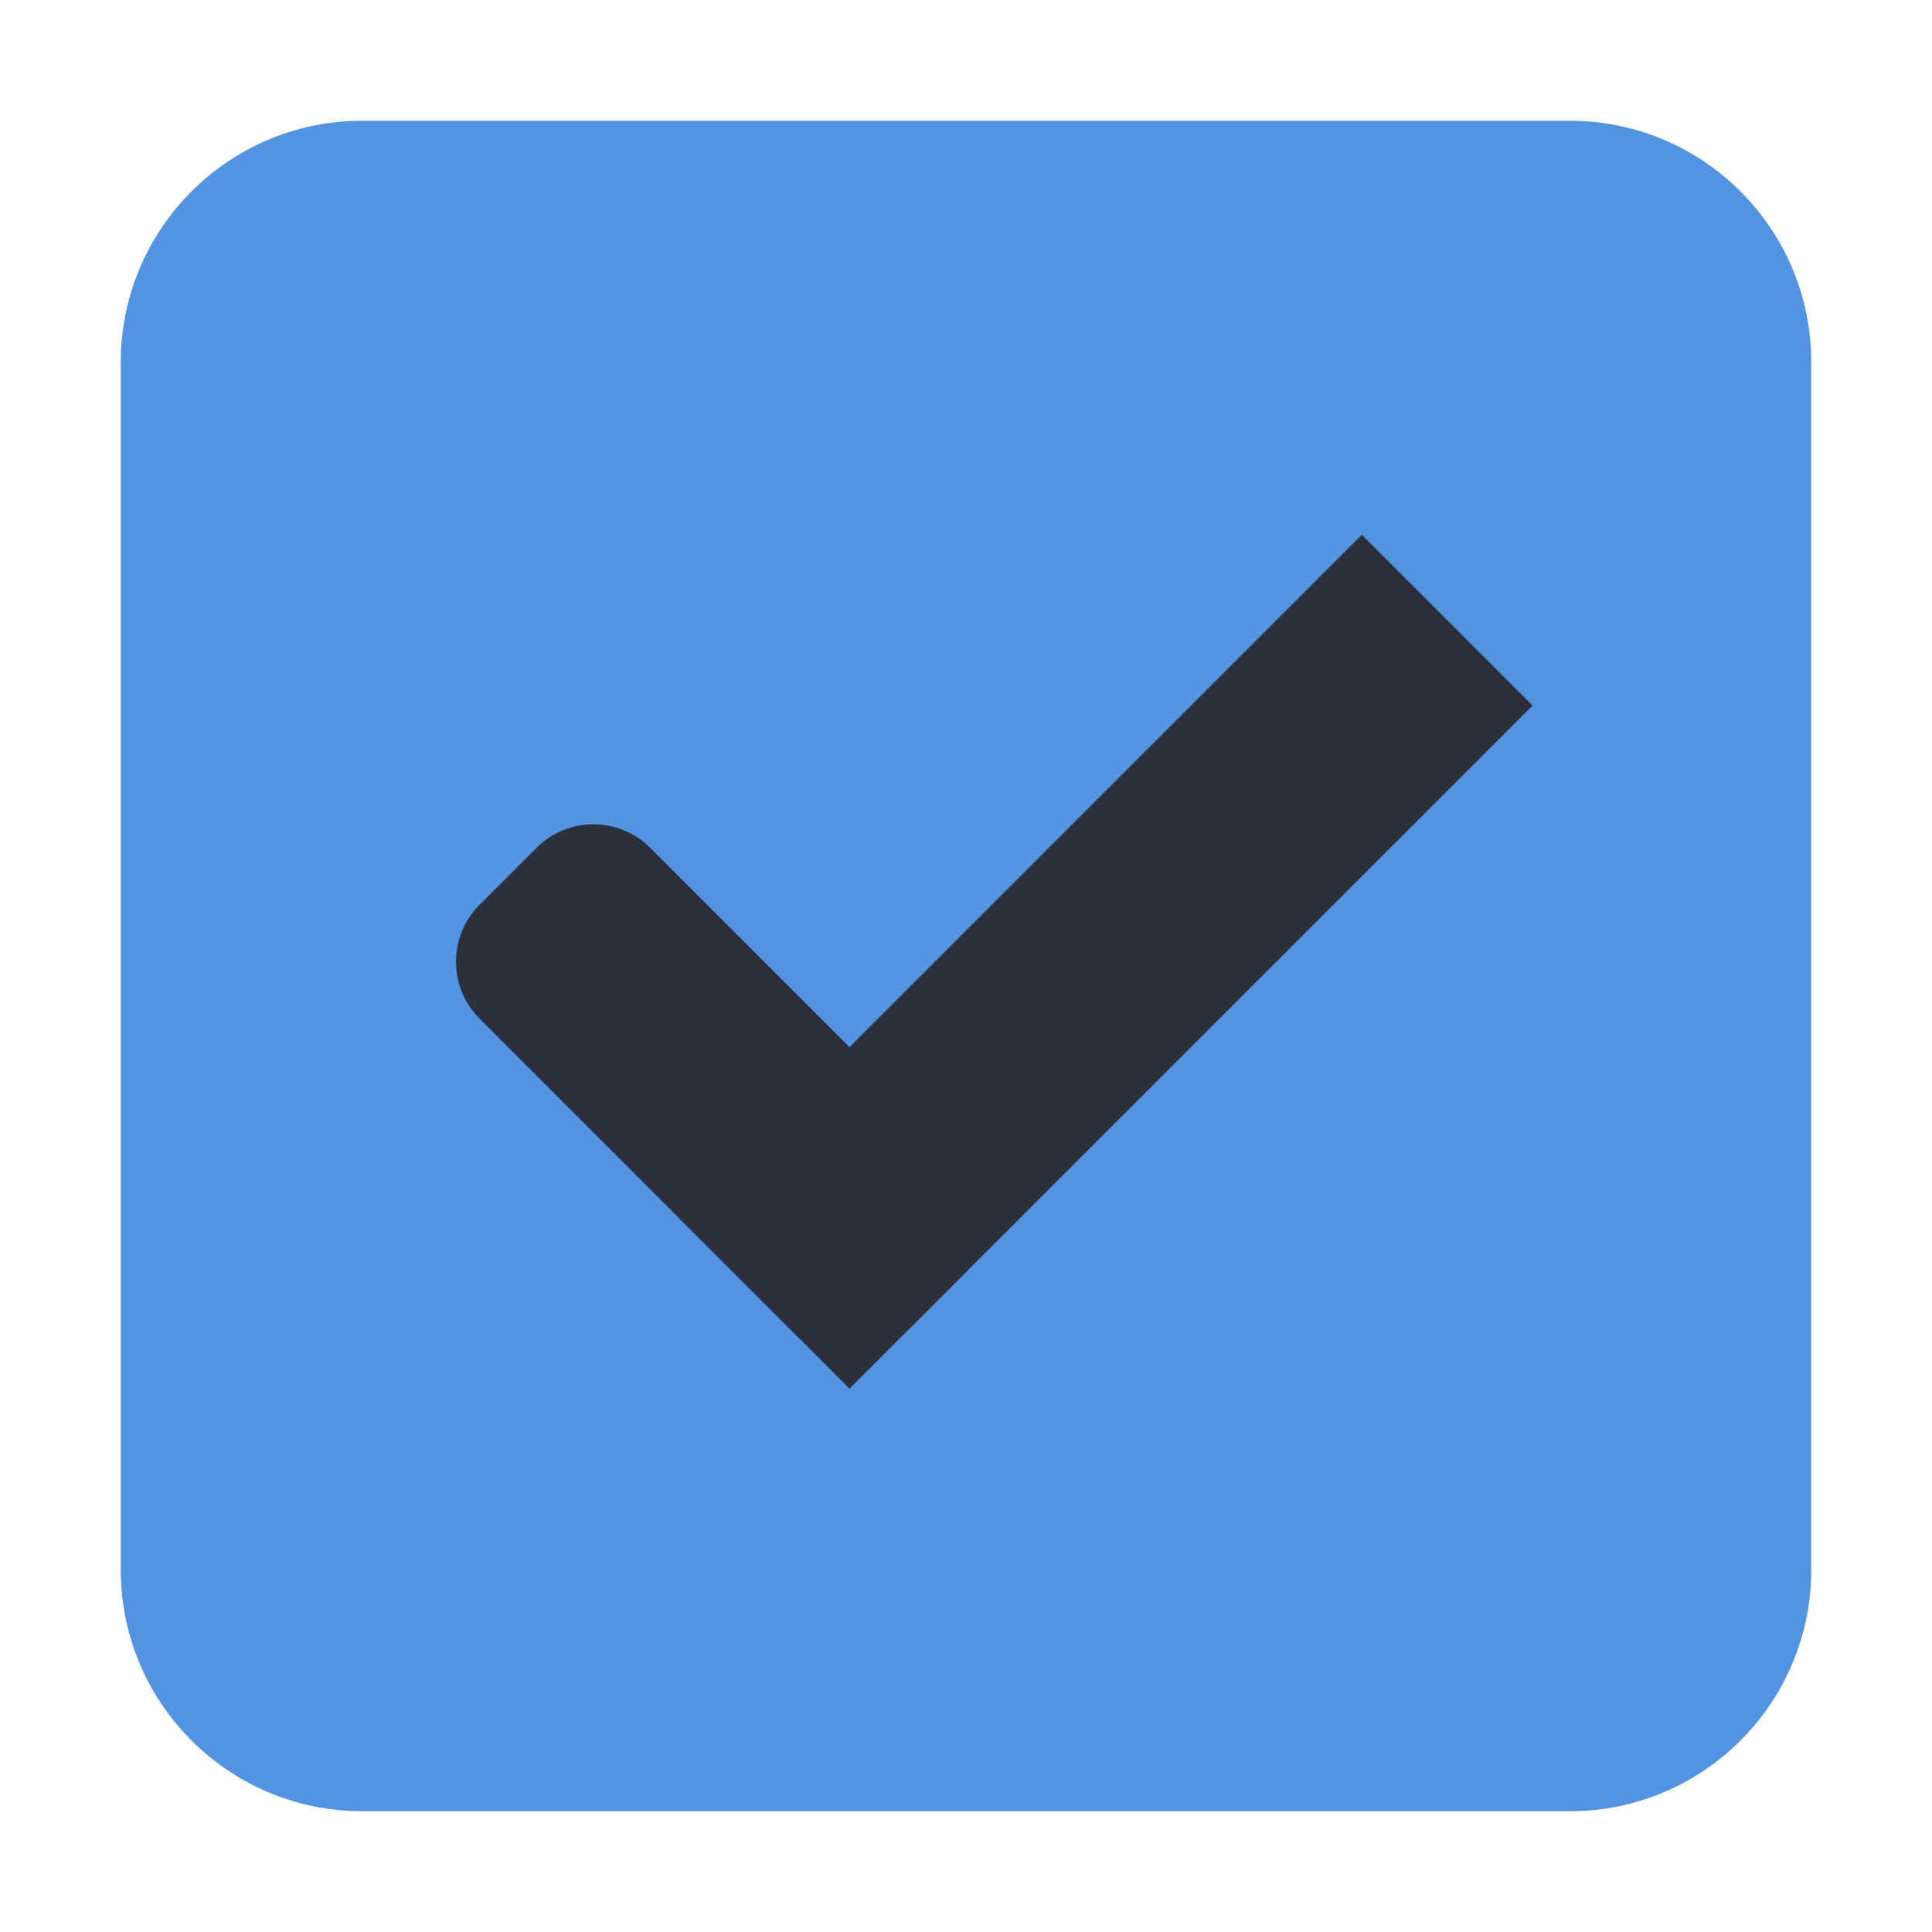
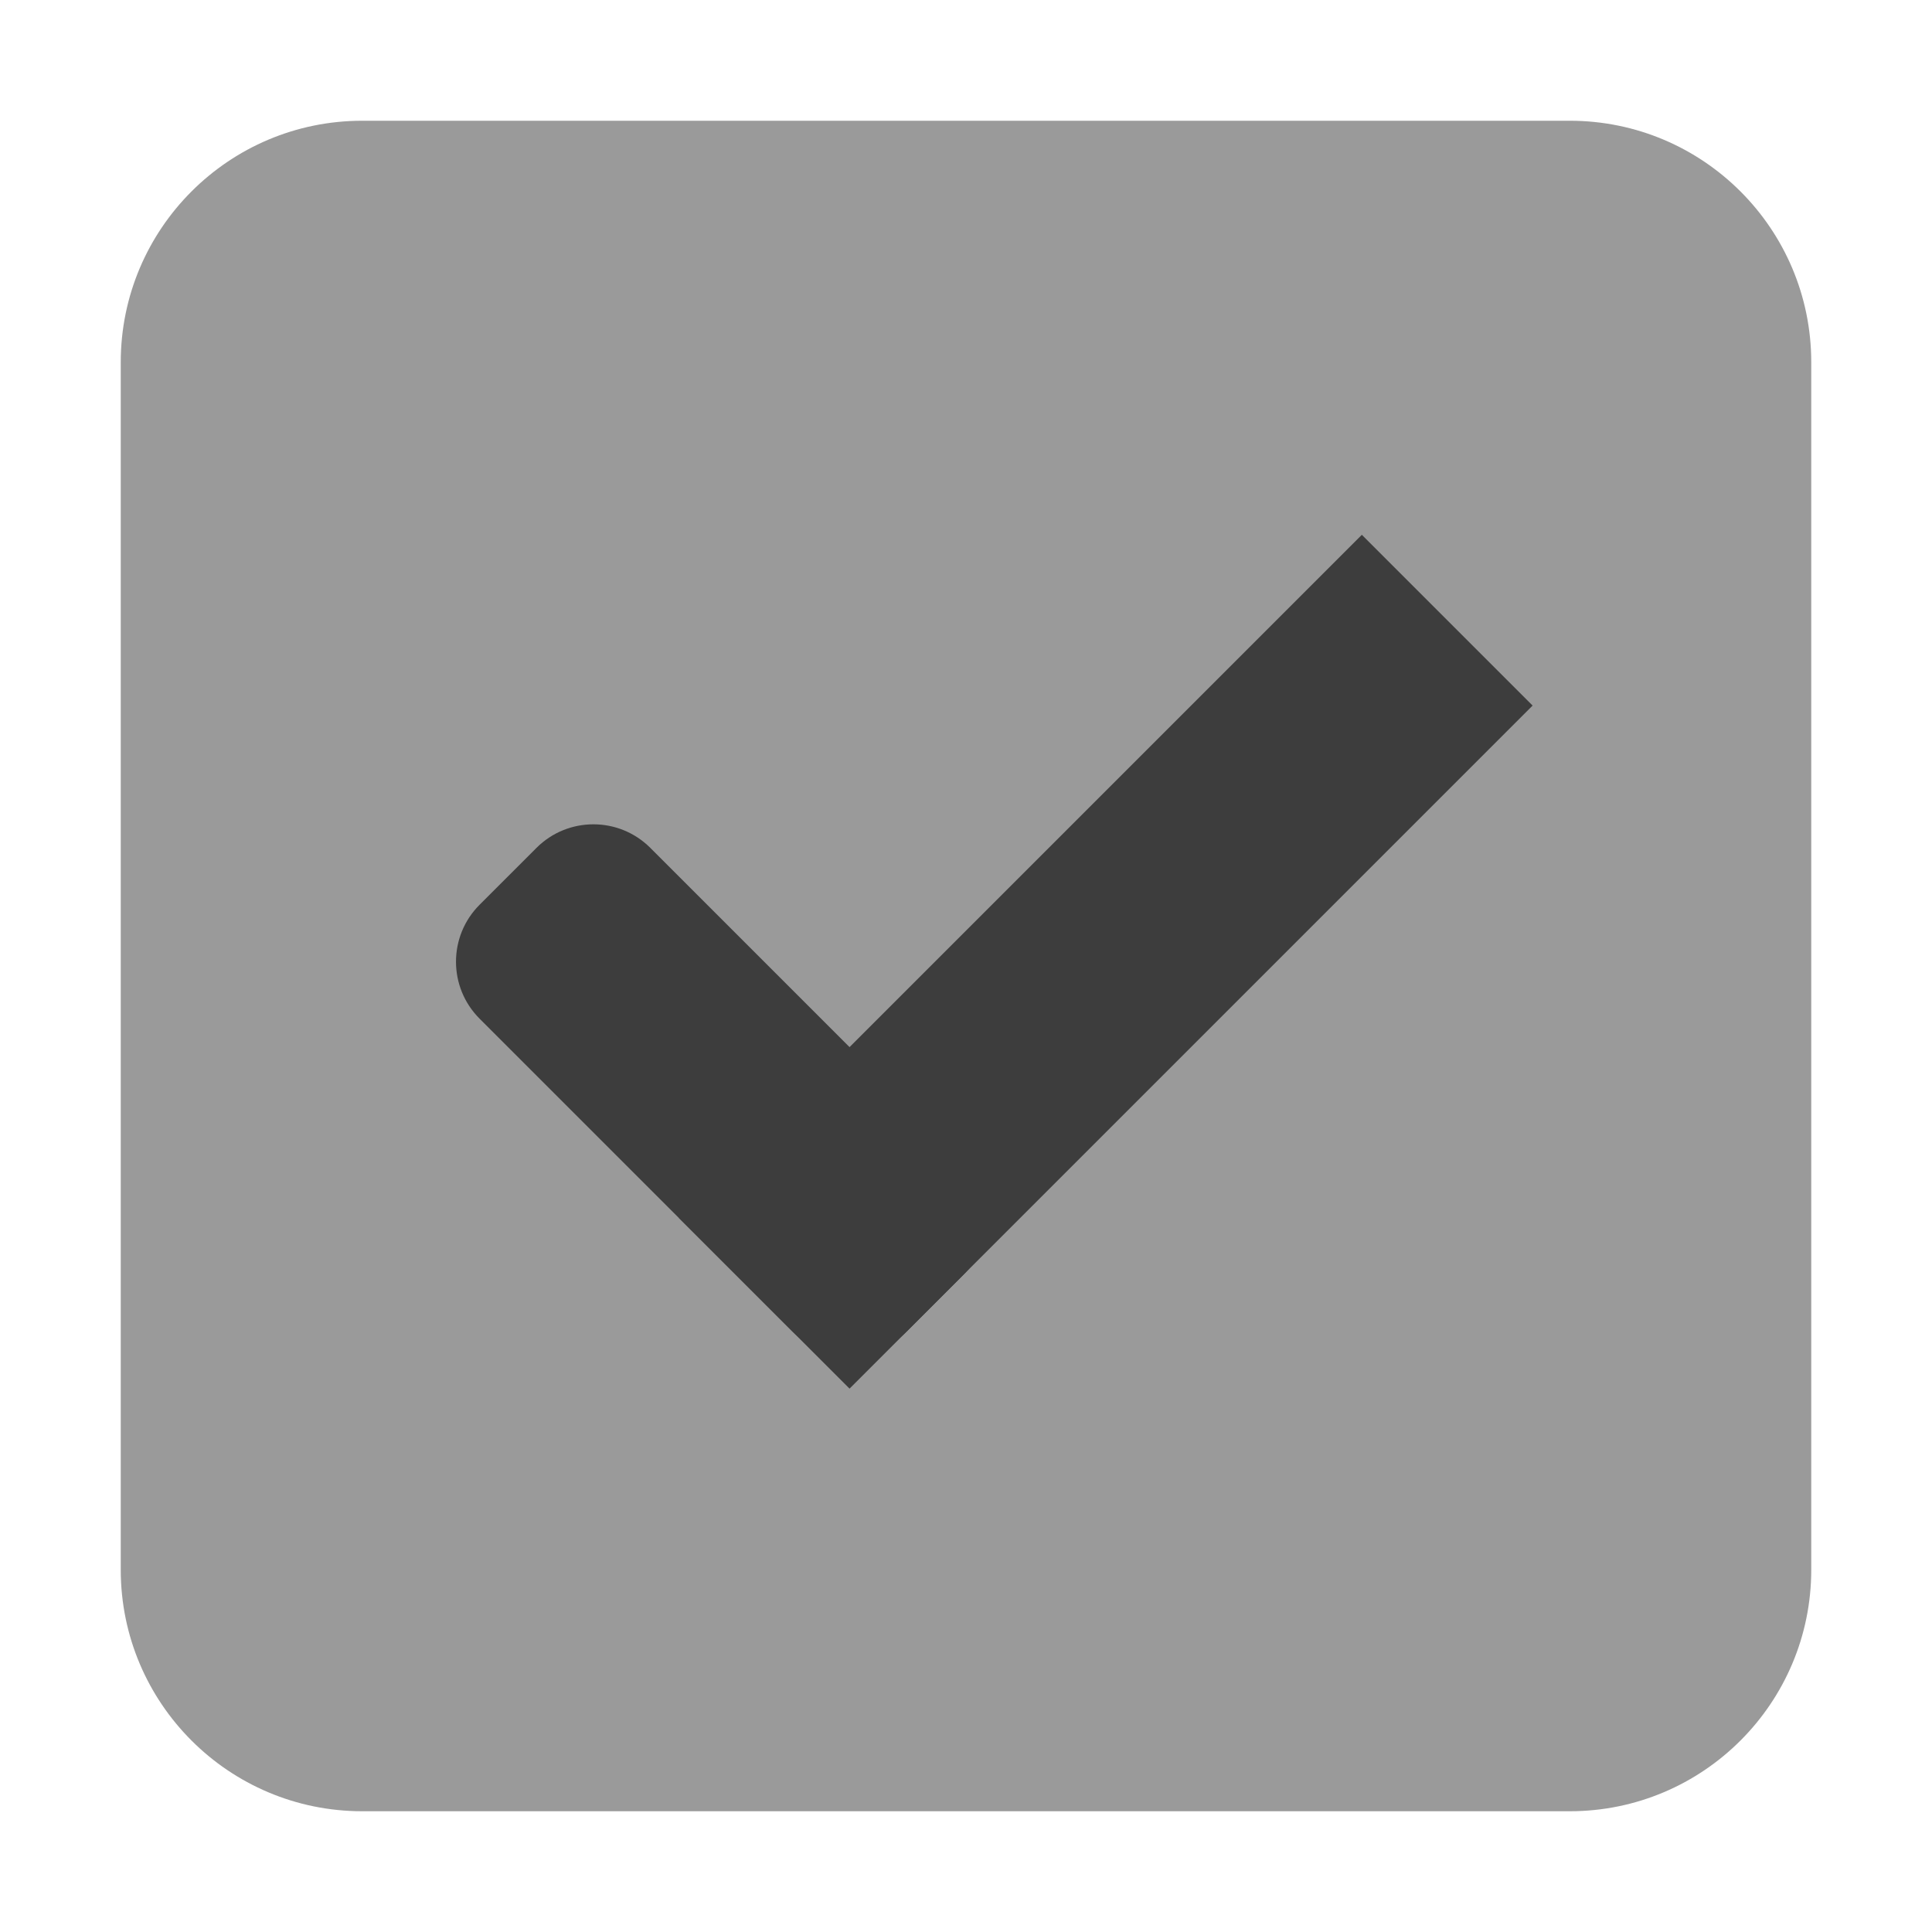
<svg xmlns="http://www.w3.org/2000/svg" xmlns:ns1="http://www.openswatchbook.org/uri/2009/osb" xmlns:xlink="http://www.w3.org/1999/xlink" width="16" height="16" id="svg2" version="1.1">
  <defs id="defs4">
    <linearGradient id="selected_bg_color" ns1:paint="solid">
-       <stop style="stop-color:#5294e2;stop-opacity:1;" offset="0" id="stop4159" />
+       <stop style="stop-color:#9a9a9a;stop-opacity:1;" offset="0" id="stop4159" />
    </linearGradient>
    <linearGradient id="linearGradient3768-6">
      <stop style="stop-color:#0f0f0f;stop-opacity:1;" offset="0" id="stop3770-6" />
      <stop id="stop3778-2" offset="0.078" style="stop-color:#171717;stop-opacity:1;" />
      <stop style="stop-color:#171717;stop-opacity:1;" offset="0.974" id="stop3774-0" />
      <stop style="stop-color:#1b1b1b;stop-opacity:1;" offset="1" id="stop3776-1" />
    </linearGradient>
    <linearGradient xlink:href="#selected_bg_color" id="linearGradient4161" x1="25" y1="31.362" x2="25" y2="45.362" gradientUnits="userSpaceOnUse" />
  </defs>
  <g id="layer1" transform="translate(0,-1036.362)">
    <g transform="translate(-36,1036)" style="display:inline;opacity:1" id="checkbox-checked-dark">
      <g id="checkbox-unchecked-5-59" style="display:inline" transform="translate(19,0)">
        <g id="sdsd-7-54">
          <g transform="translate(0,-30)" id="scdsdcd-5-8">
            <g transform="matrix(0.9295198,0,0,0.9291437,-156.7507,-212.9618)" id="g15812-6-6-1-5-4" style="display:inline">
              <g style="display:inline" id="g5489-2-9-6-8-8-53-5" transform="matrix(0.5089163,0,0,0.5173982,161.7932,197.5643)">
                <g id="g5428-8-1-4-0-0-4-2" />
              </g>
            </g>
            <rect style="color:#000000;display:inline;overflow:visible;visibility:visible;fill:none;stroke:none;stroke-width:2;marker:none;enable-background:accumulate" id="rect13523-7-11" width="16" height="16" x="17" y="30.362" />
            <g id="g5400-6-68">
              <rect rx="2" y="31.362" x="18" height="14" width="14" id="rect5147-9-1-5-7-6-7-4" style="color:#000000;display:inline;overflow:visible;visibility:visible;fill:url(#linearGradient4161);fill-opacity:1;stroke:#000000;stroke-width:0;stroke-linecap:butt;stroke-linejoin:round;stroke-miterlimit:4;stroke-dasharray:none;stroke-dashoffset:0;stroke-opacity:1;marker:none;enable-background:accumulate" ry="2" />
            </g>
          </g>
        </g>
      </g>
      <g id="checkbox-checked-dark-7-37" transform="translate(36,-1036)" style="display:inline">
        <g id="g3981-6-4-97" transform="matrix(0.7071068,0.7071068,-0.7071068,0.7071068,729.9547,305.0582)" style="opacity:0.85;fill:#1a1a1a;fill-opacity:1" />
        <g id="g4049-2-5" transform="matrix(0.7071068,0.7071068,-0.7071068,0.7071068,727.9444,295.3112)">
          <g id="g4056-7-6" transform="translate(12.37438,11.53123)">
-             <g id="g3981-0-8" transform="translate(-3,-4.999983)" style="fill:#3b3c3e;fill-opacity:1">
-               <rect ry="0.667" rx="0.667" y="1033.362" x="8" height="2" width="5" id="rect3977-39-90" style="fill:#2b303b;fill-opacity:1;stroke:none" />
-               <rect ry="0" y="1027.362" x="11" height="8" width="2" id="rect3979-7-60" style="fill:#2b303b;fill-opacity:1;stroke:none" />
+             <g id="g3981-0-8" transform="translate(-3,-4.999983)" style="fill:#3d3d3d;fill-opacity:1">
+               <rect ry="0.667" rx="0.667" y="1033.362" x="8" height="2" width="5" id="rect3977-39-90" style="fill:#3d3d3d;fill-opacity:1;stroke:none" />
+               <rect ry="0" y="1027.362" x="11" height="8" width="2" id="rect3979-7-60" style="fill:#3d3d3d;fill-opacity:1;stroke:none" />
            </g>
            <rect style="fill:#eeeeee;fill-opacity:0;stroke:none" id="rect4047-81-5" width="3" height="1" x="5" y="-8" transform="translate(0,1036.362)" />
          </g>
        </g>
      </g>
    </g>
  </g>
</svg>
